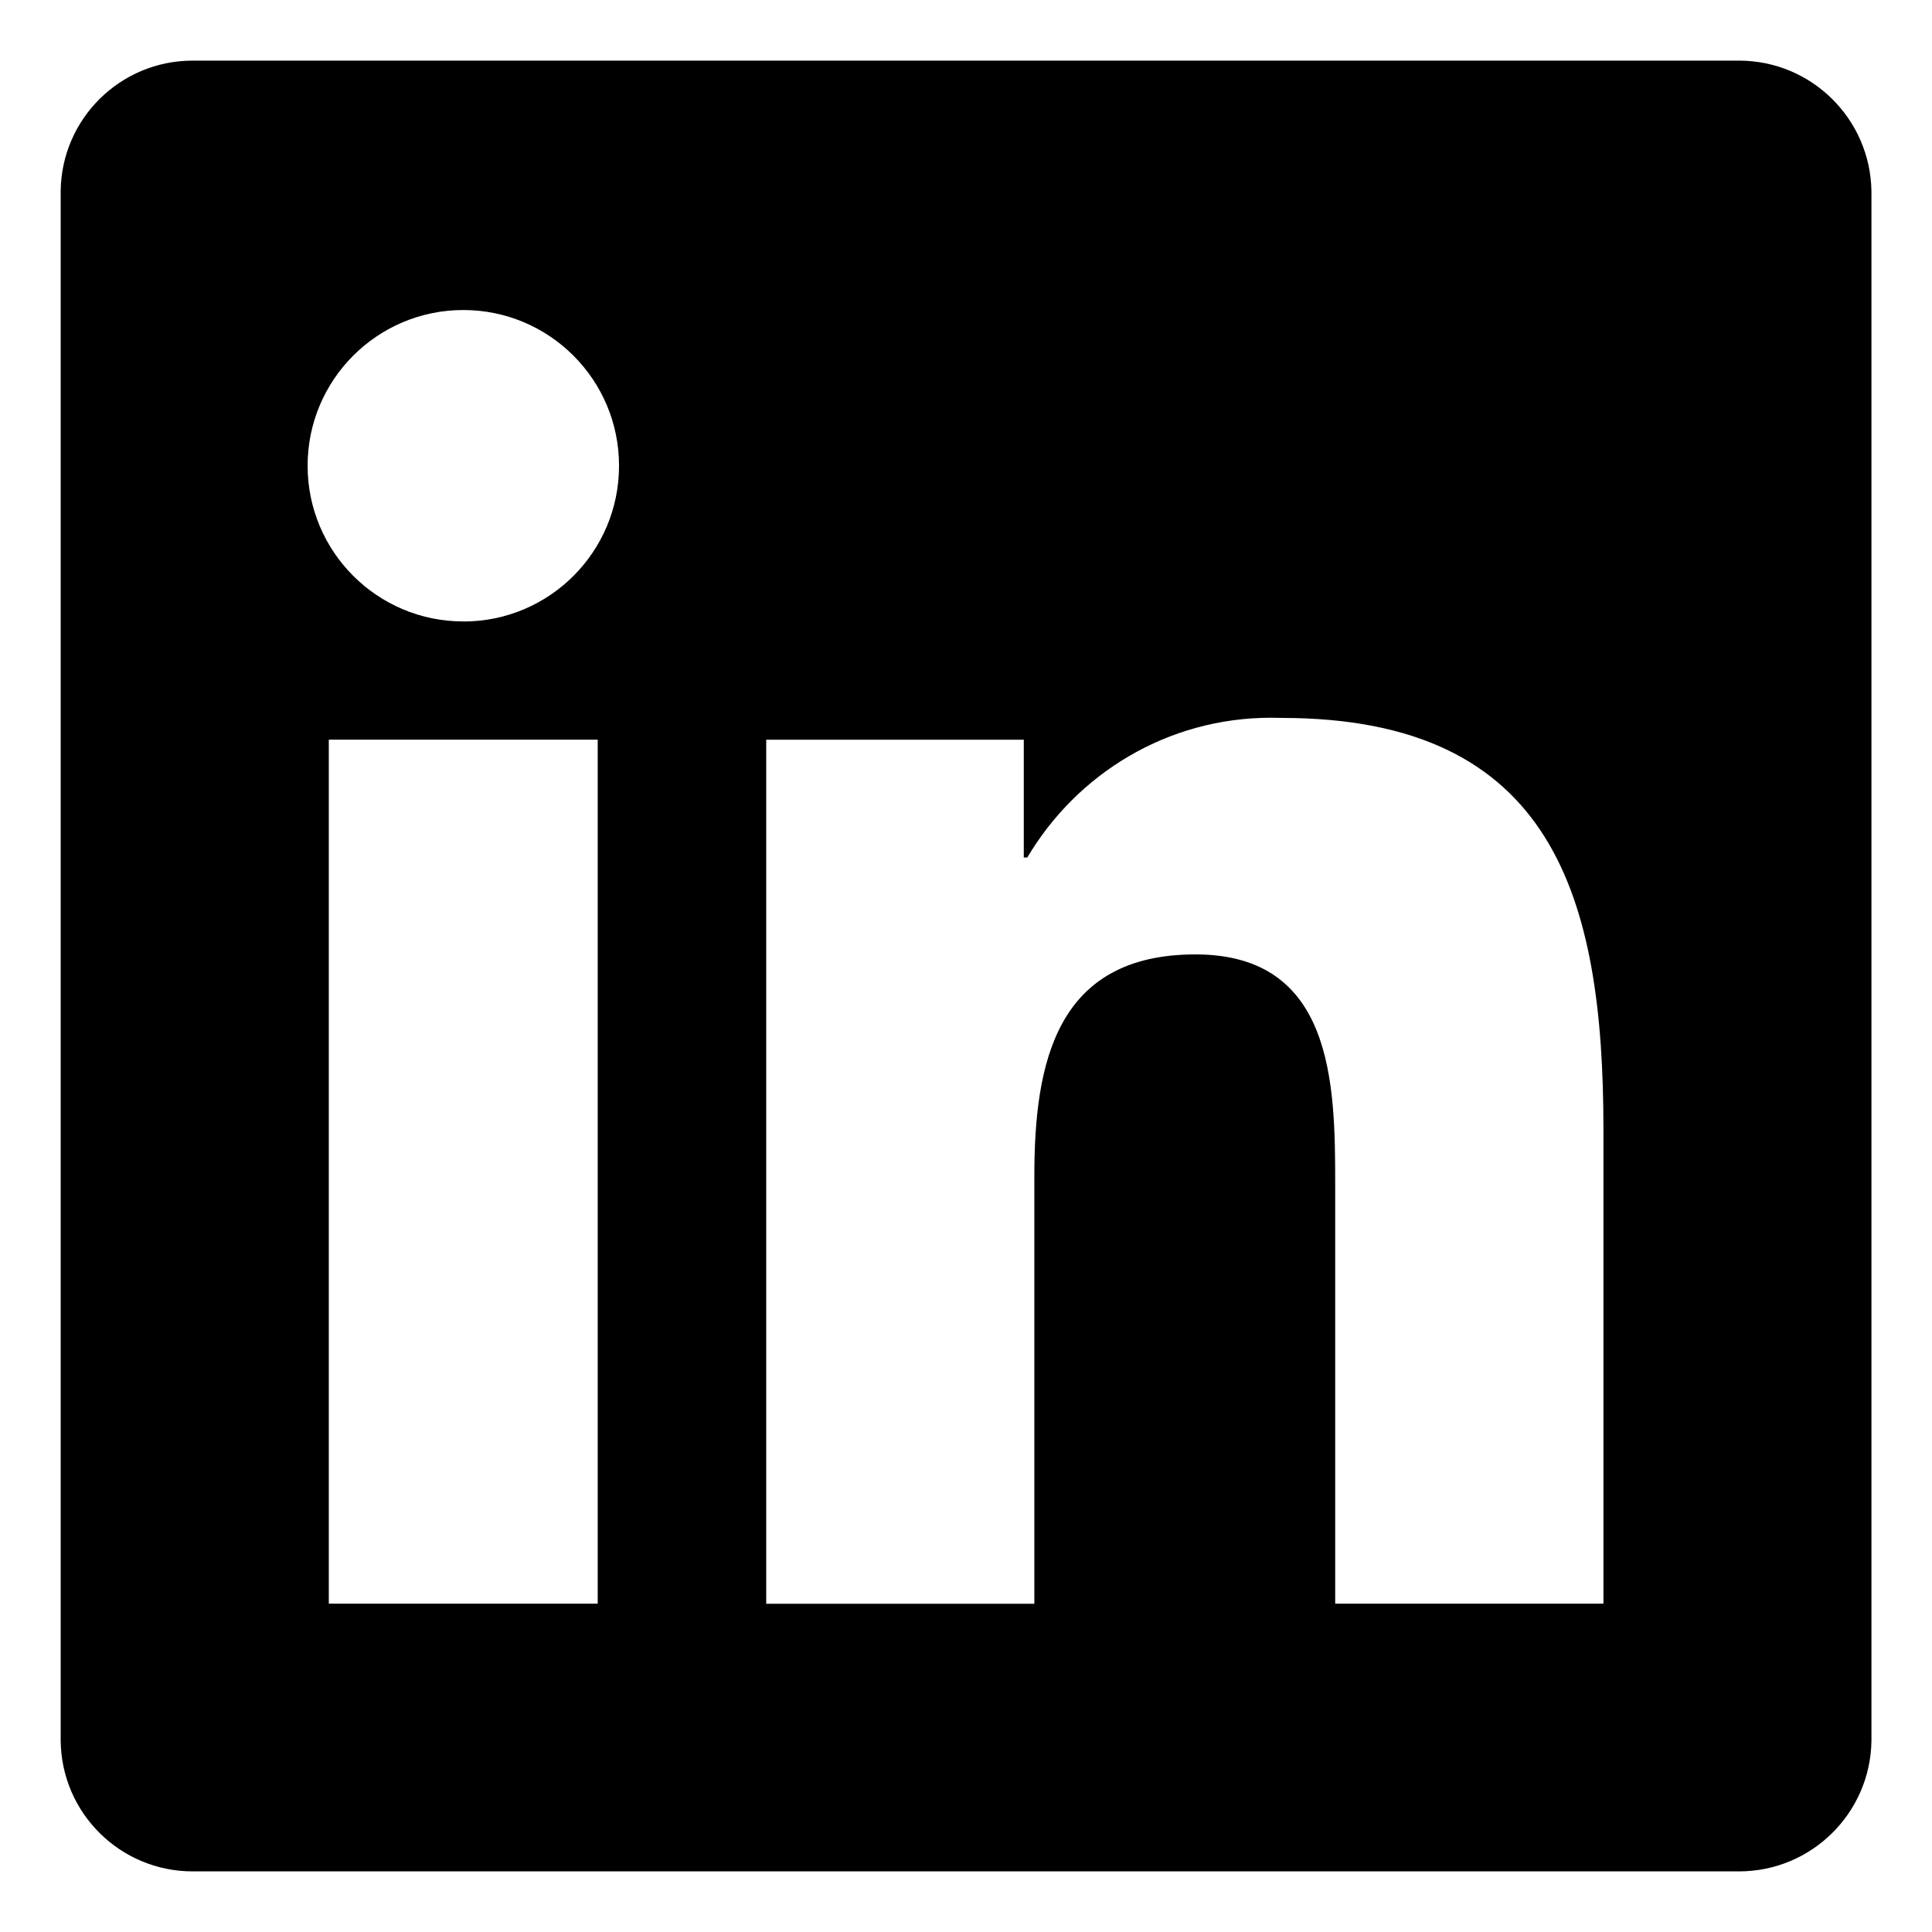
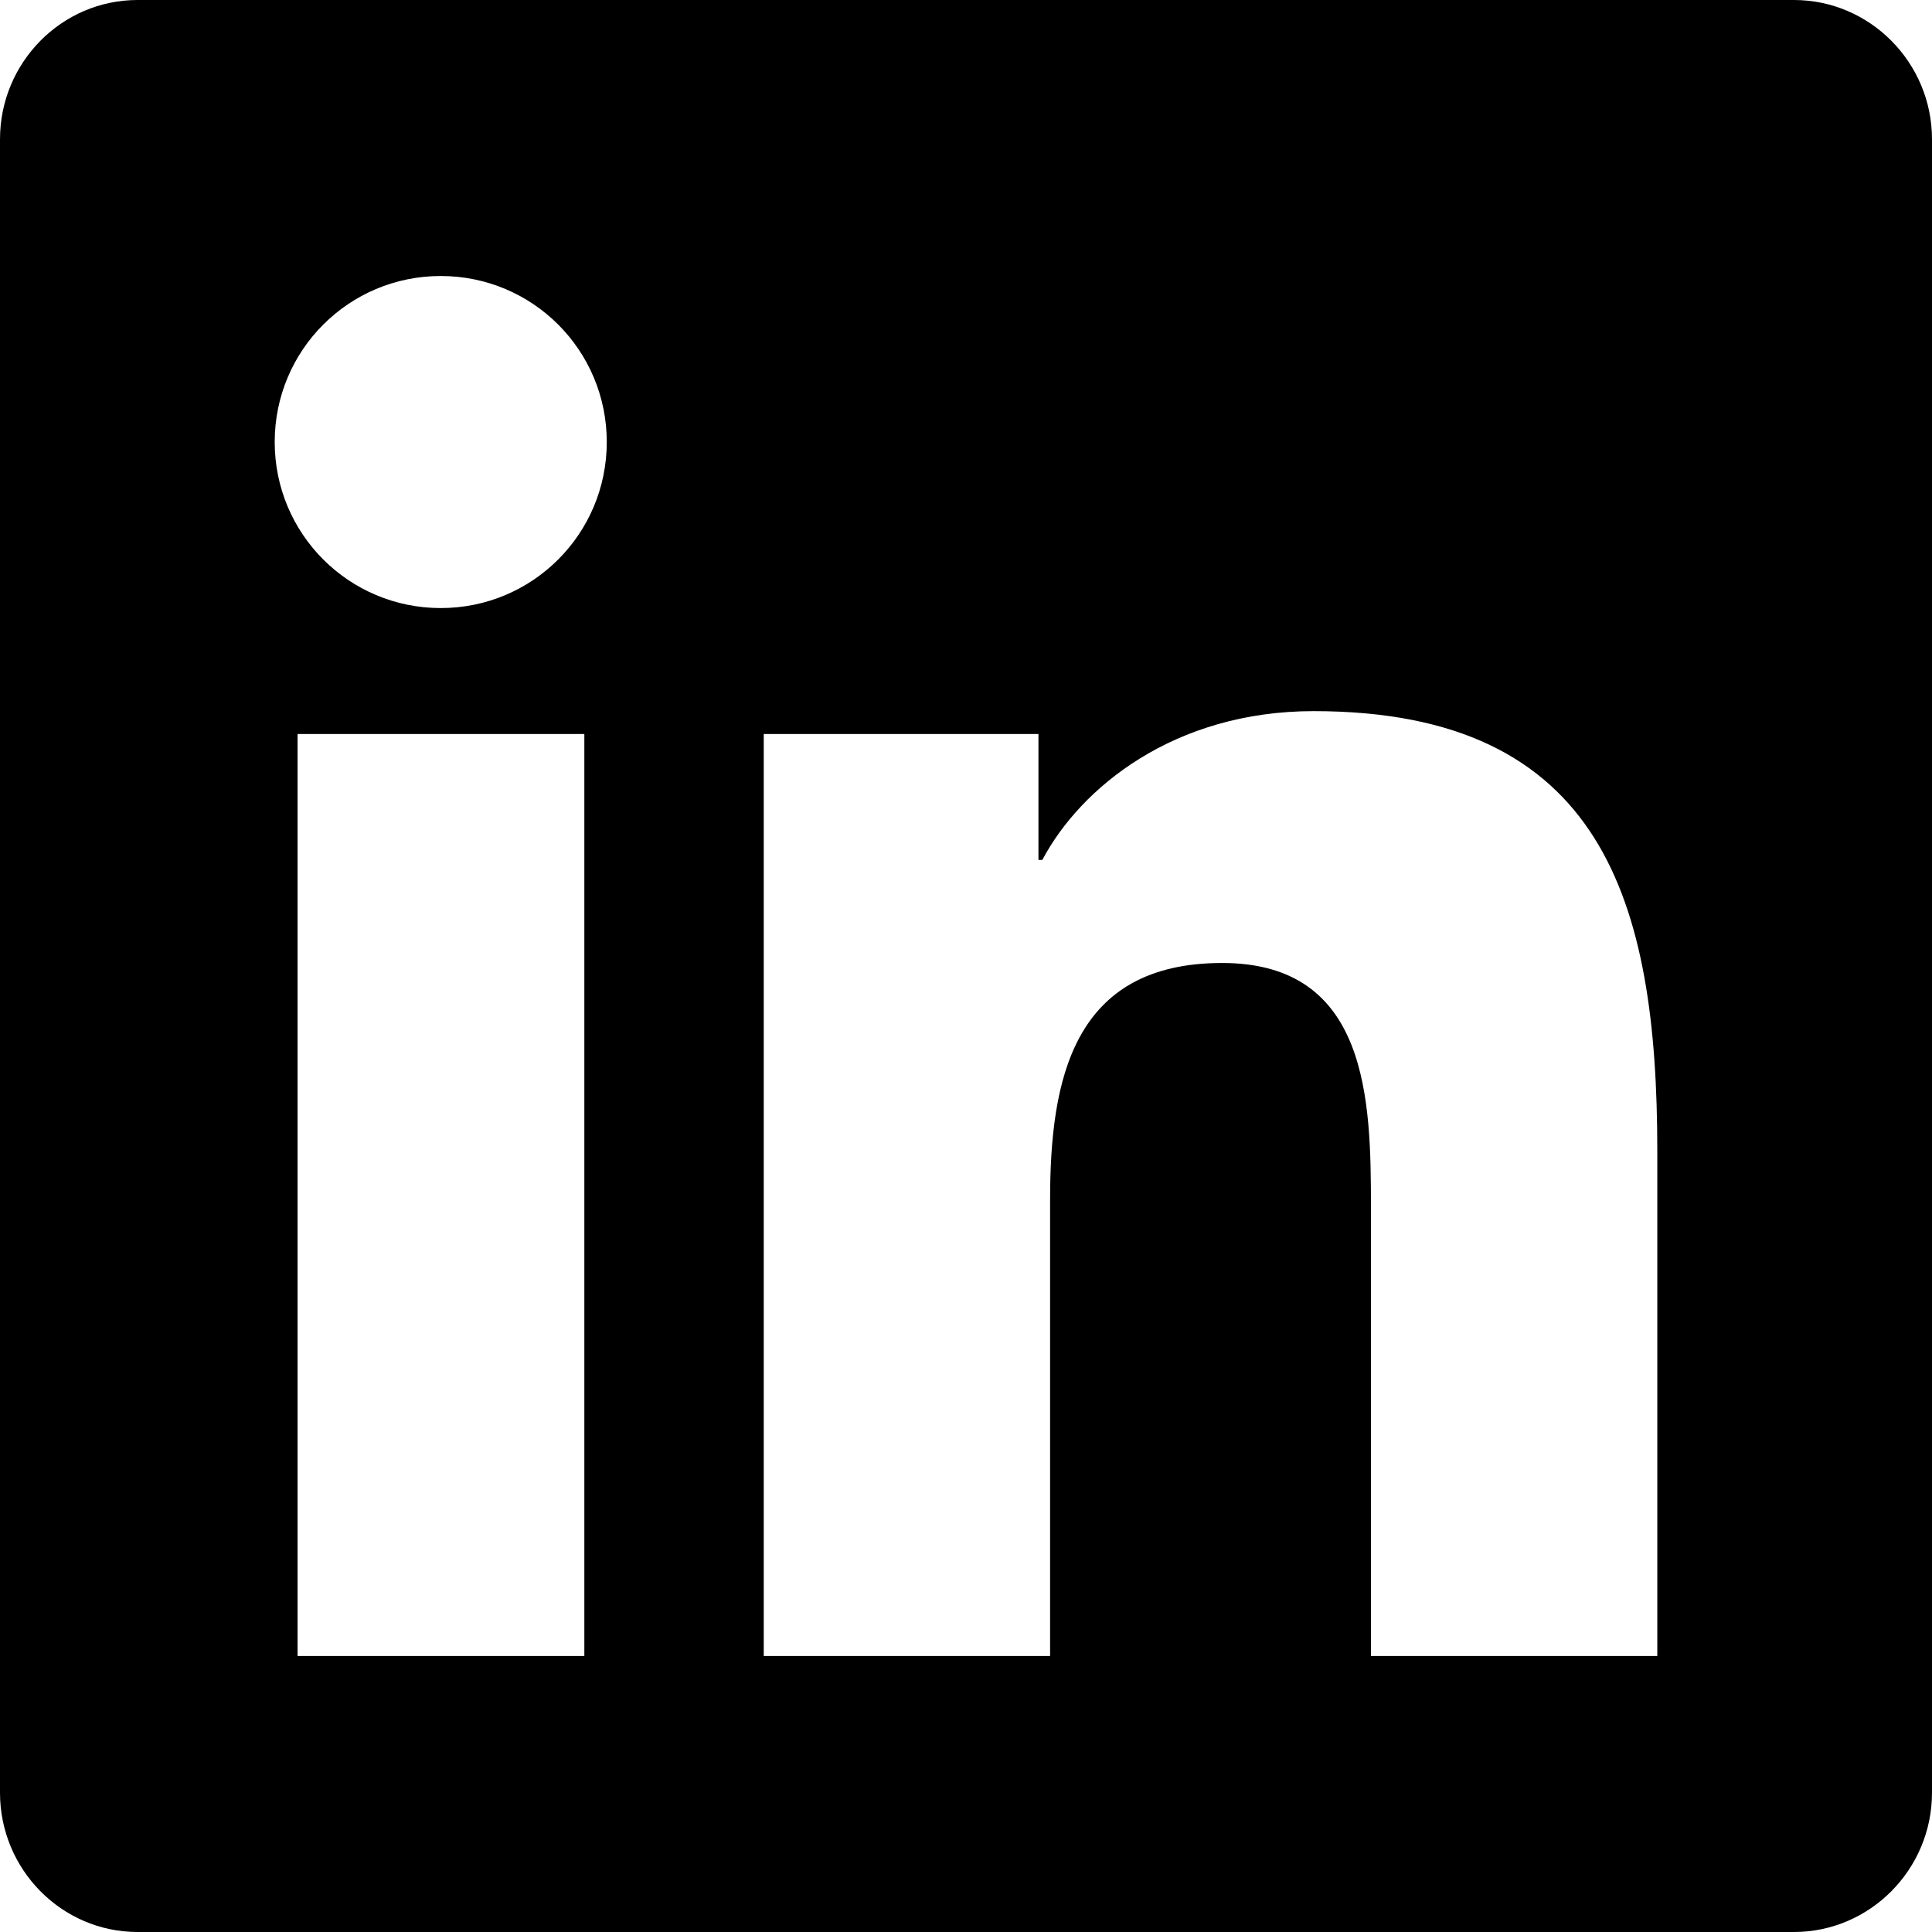
- <svg xmlns="http://www.w3.org/2000/svg" fill="#000000" width="213px" height="213px" viewBox="0 0 32.00 32.00" version="1.1" stroke="#000000" stroke-width="0">
-   <g id="SVGRepo_bgCarrier" stroke-width="0" />
-   <g id="SVGRepo_tracerCarrier" stroke-linecap="round" stroke-linejoin="round" stroke="#CCCCCC" stroke-width="0.832" />
-   <g id="SVGRepo_iconCarrier">
-     <path d="M28.778 1.004h-25.56c-0.008-0-0.017-0-0.027-0-1.199 0-2.172 0.964-2.186 2.159v25.672c0.014 1.196 0.987 2.161 2.186 2.161 0.010 0 0.019-0 0.029-0h25.555c0.008 0 0.018 0 0.028 0 1.2 0 2.175-0.963 2.194-2.159l0-0.002v-25.67c-0.019-1.197-0.994-2.161-2.195-2.161-0.010 0-0.019 0-0.029 0h0.001zM9.9 26.562h-4.454v-14.311h4.454zM7.674 10.293c-1.425 0-2.579-1.155-2.579-2.579s1.155-2.579 2.579-2.579c1.424 0 2.579 1.154 2.579 2.578v0c0 0.001 0 0.002 0 0.004 0 1.423-1.154 2.577-2.577 2.577-0.001 0-0.002 0-0.003 0h0zM26.556 26.562h-4.441v-6.959c0-1.66-0.034-3.795-2.314-3.795-2.316 0-2.669 1.806-2.669 3.673v7.082h-4.441v-14.311h4.266v1.951h0.058c0.828-1.395 2.326-2.315 4.039-2.315 0.061 0 0.121 0.001 0.181 0.003l-0.009-0c4.5 0 5.332 2.962 5.332 6.817v7.855z" />
-   </g>
+ <svg xmlns="http://www.w3.org/2000/svg" height="50" width="50" viewBox="96 96 448 448">
+   <path d="M512 96L127.9 96C110.3 96 96 110.5 96 128.3L96 511.7C96 529.5 110.3 544 127.9 544L512 544C529.6 544 544 529.5 544 511.7L544 128.3C544 110.5 529.6 96 512 96zM231.4 480L165 480L165 266.2L231.5 266.2L231.5 480L231.4 480zM198.2 160C219.5 160 236.7 177.2 236.7 198.5C236.7 219.8 219.5 237 198.2 237C176.9 237 159.7 219.8 159.7 198.5C159.7 177.2 176.9 160 198.2 160zM480.3 480L413.9 480L413.9 376C413.9 351.2 413.4 319.3 379.4 319.3C344.8 319.3 339.5 346.3 339.5 374.2L339.5 480L273.1 480L273.1 266.2L336.8 266.2L336.8 295.4L337.7 295.4C346.6 278.6 368.3 260.9 400.6 260.9C467.8 260.9 480.3 305.2 480.3 362.8L480.3 480z" />
</svg>
